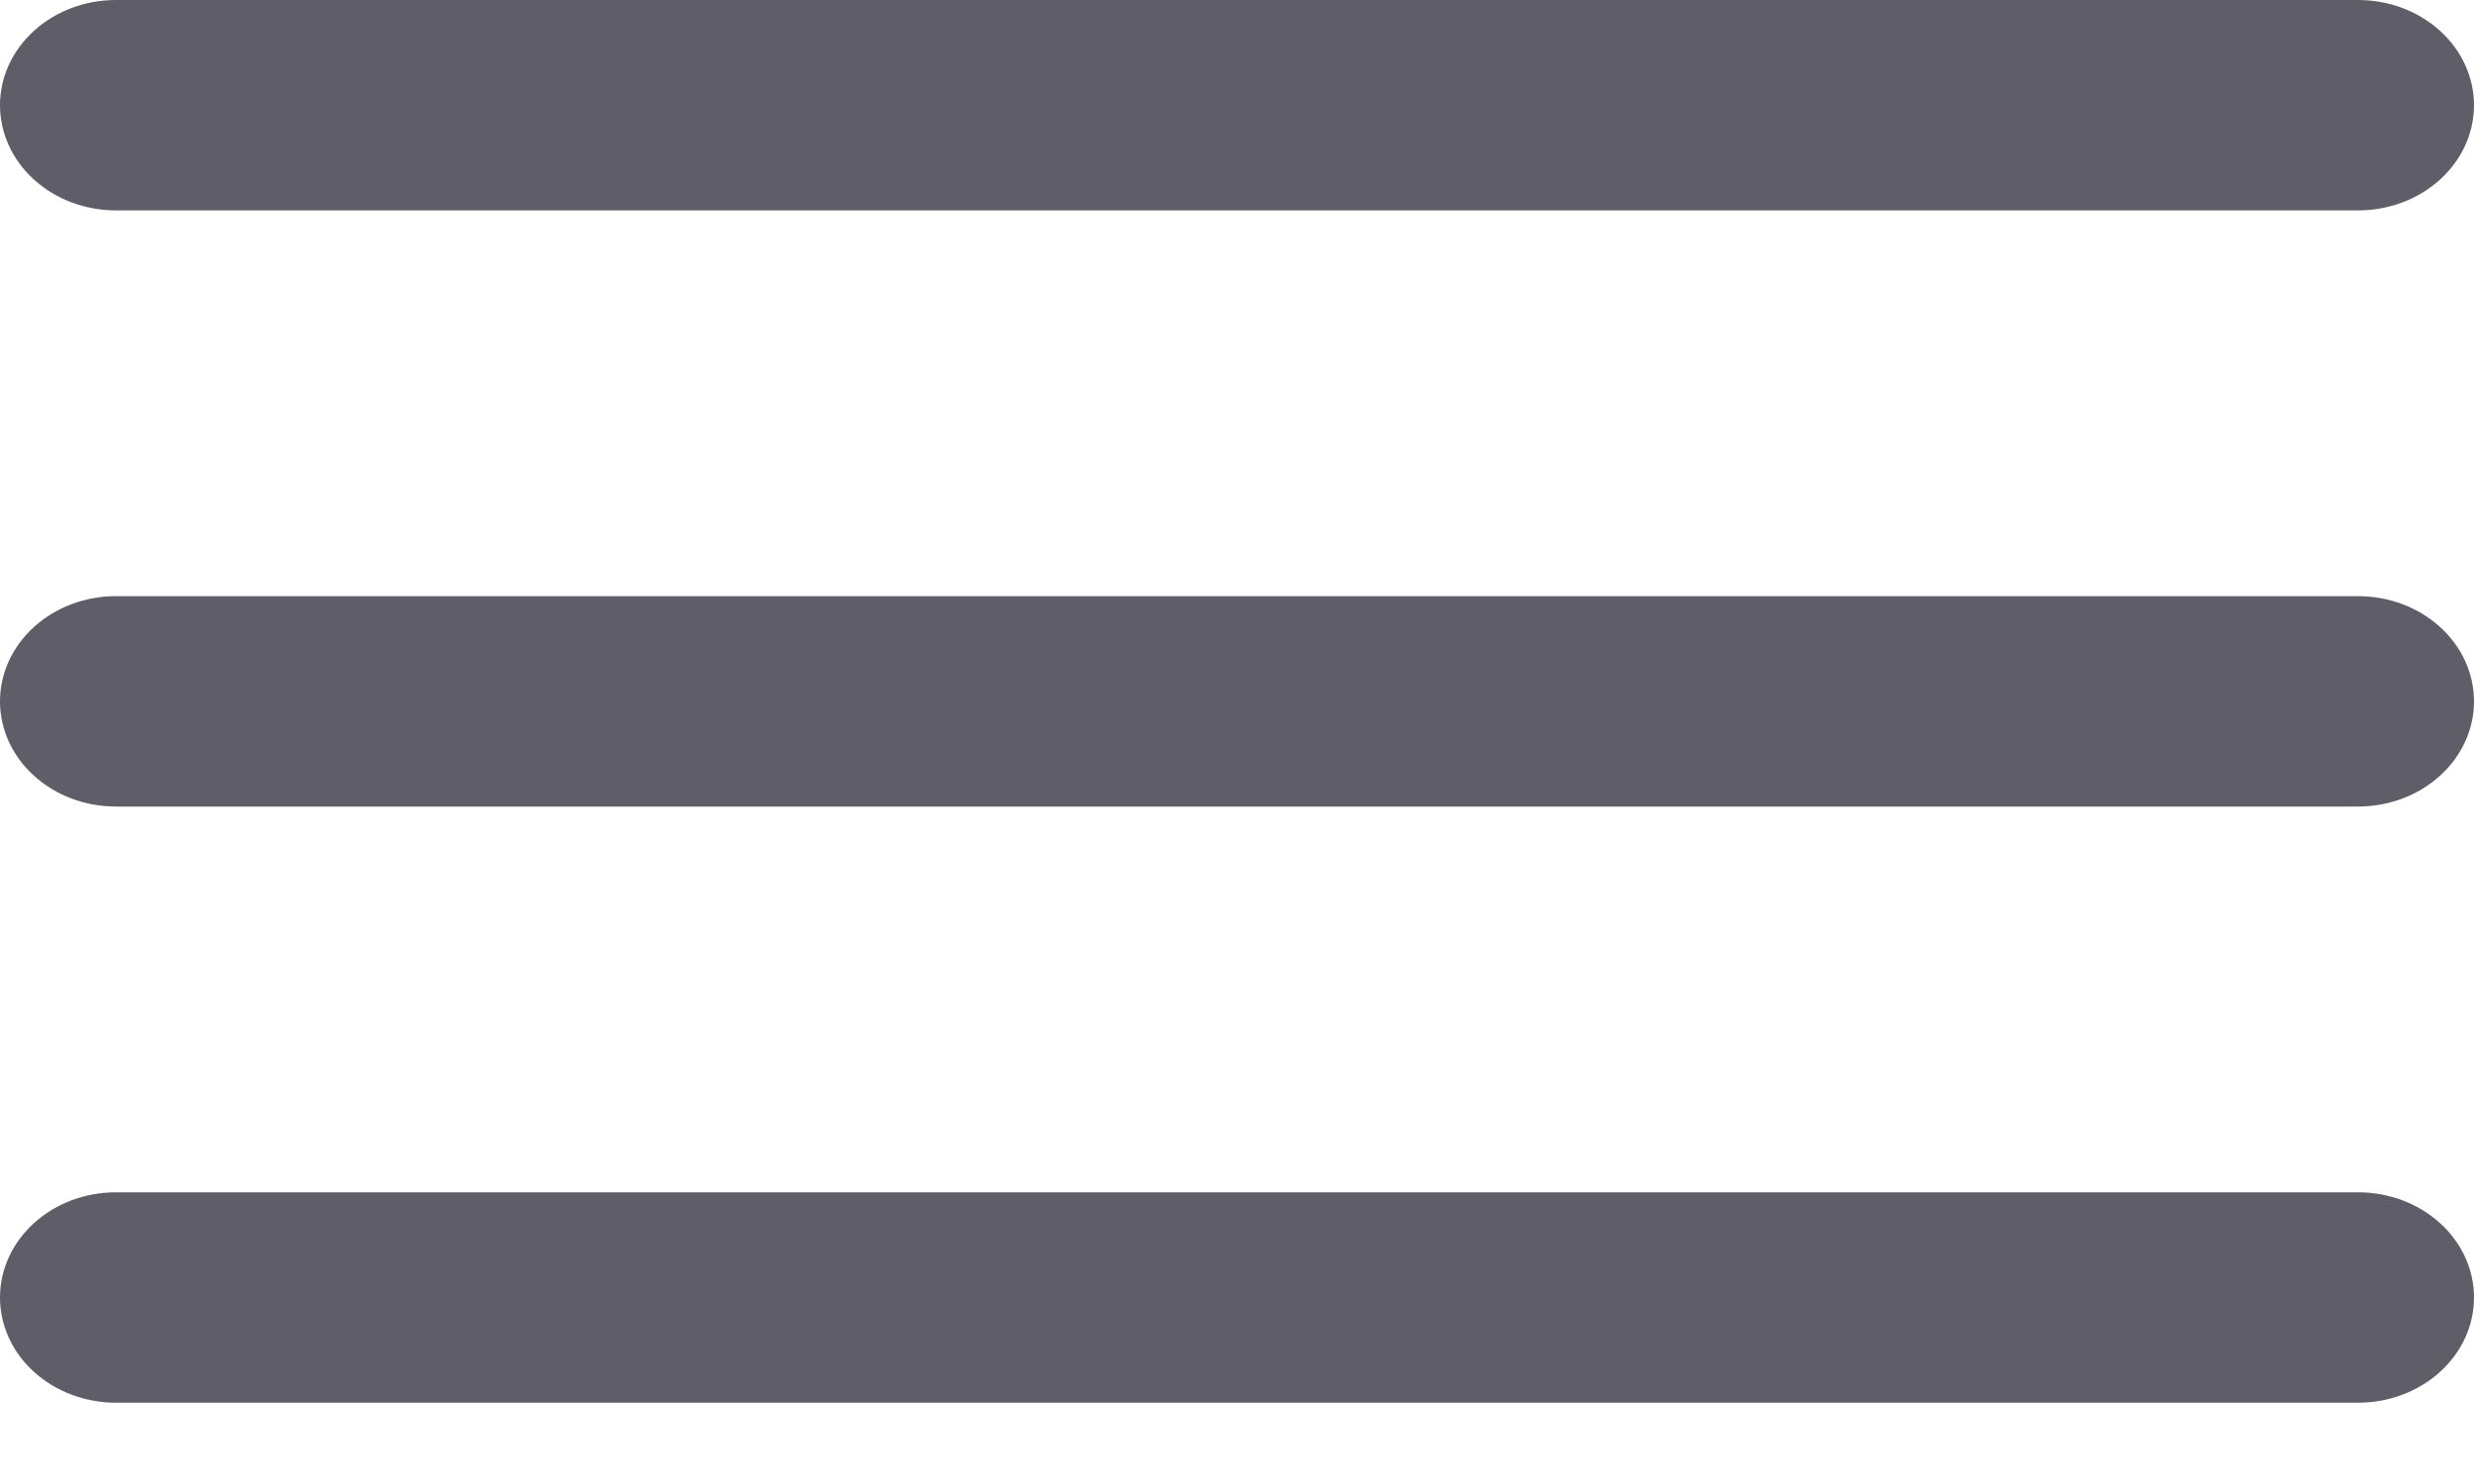
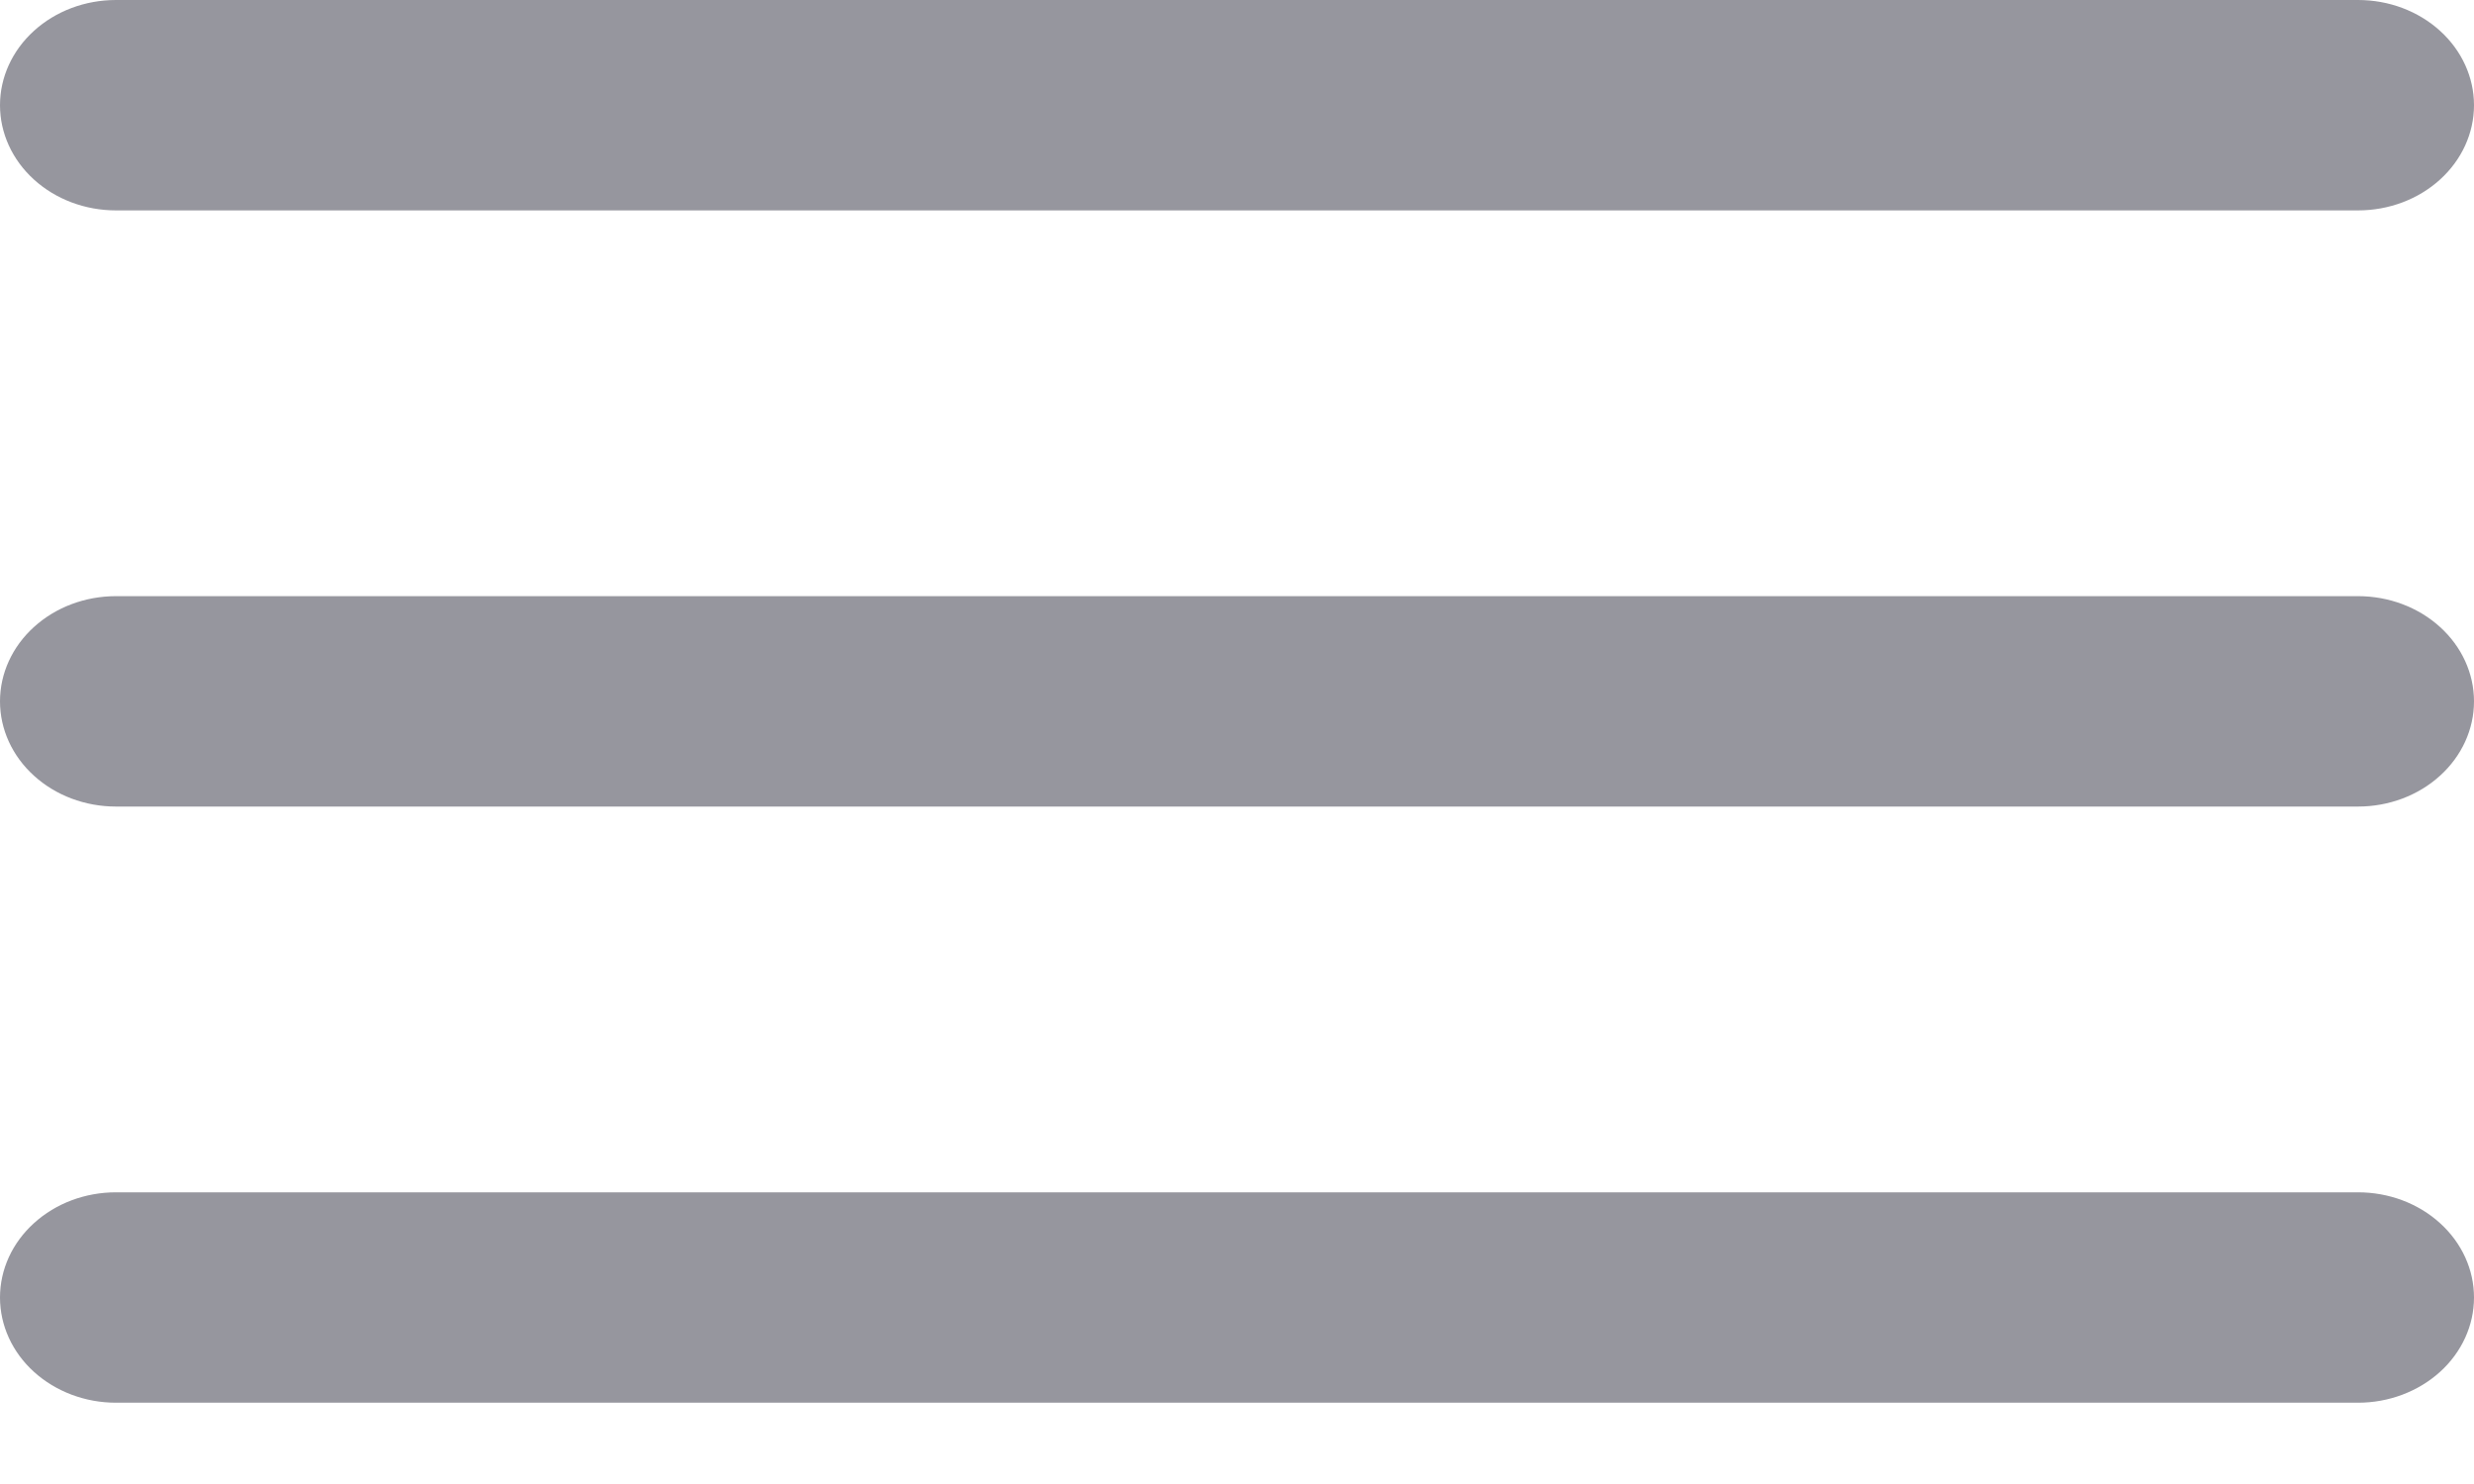
<svg xmlns="http://www.w3.org/2000/svg" width="30" height="18" viewBox="0 0 30 18" fill="none">
-   <path fill-rule="evenodd" clip-rule="evenodd" d="M0 1.276C0 0.938 0.148 0.613 0.412 0.374C0.676 0.134 1.033 0 1.406 0H28.594C28.967 0 29.324 0.134 29.588 0.374C29.852 0.613 30 0.938 30 1.276C30 1.614 29.852 1.939 29.588 2.178C29.324 2.418 28.967 2.552 28.594 2.552H1.406C1.033 2.552 0.676 2.418 0.412 2.178C0.148 1.939 0 1.614 0 1.276ZM0 8.507C0 8.169 0.148 7.844 0.412 7.605C0.676 7.365 1.033 7.231 1.406 7.231H28.594C28.967 7.231 29.324 7.365 29.588 7.605C29.852 7.844 30 8.169 30 8.507C30 8.845 29.852 9.17 29.588 9.409C29.324 9.649 28.967 9.783 28.594 9.783H1.406C1.033 9.783 0.676 9.649 0.412 9.409C0.148 9.17 0 8.845 0 8.507ZM1.406 14.462C1.033 14.462 0.676 14.596 0.412 14.836C0.148 15.075 0 15.399 0 15.738C0 16.076 0.148 16.401 0.412 16.64C0.676 16.879 1.033 17.014 1.406 17.014H28.594C28.967 17.014 29.324 16.879 29.588 16.64C29.852 16.401 30 16.076 30 15.738C30 15.399 29.852 15.075 29.588 14.836C29.324 14.596 28.967 14.462 28.594 14.462H1.406Z" fill="#5E5D68" />
+   <path fill-rule="evenodd" clip-rule="evenodd" d="M0 1.276C0 0.938 0.148 0.613 0.412 0.374C0.676 0.134 1.033 0 1.406 0H28.594C28.967 0 29.324 0.134 29.588 0.374C29.852 0.613 30 0.938 30 1.276C30 1.614 29.852 1.939 29.588 2.178C29.324 2.418 28.967 2.552 28.594 2.552H1.406C1.033 2.552 0.676 2.418 0.412 2.178C0.148 1.939 0 1.614 0 1.276ZM0 8.507C0 8.169 0.148 7.844 0.412 7.605C0.676 7.365 1.033 7.231 1.406 7.231H28.594C28.967 7.231 29.324 7.365 29.588 7.605C29.852 7.844 30 8.169 30 8.507C30 8.845 29.852 9.17 29.588 9.409C29.324 9.649 28.967 9.783 28.594 9.783H1.406C1.033 9.783 0.676 9.649 0.412 9.409C0.148 9.17 0 8.845 0 8.507ZM1.406 14.462C1.033 14.462 0.676 14.596 0.412 14.836C0.148 15.075 0 15.399 0 15.738C0 16.076 0.148 16.401 0.412 16.64C0.676 16.879 1.033 17.014 1.406 17.014H28.594C28.967 17.014 29.324 16.879 29.588 16.64C29.852 16.401 30 16.076 30 15.738C30 15.399 29.852 15.075 29.588 14.836C29.324 14.596 28.967 14.462 28.594 14.462H1.406Z" fill="#96969E" />
</svg>
